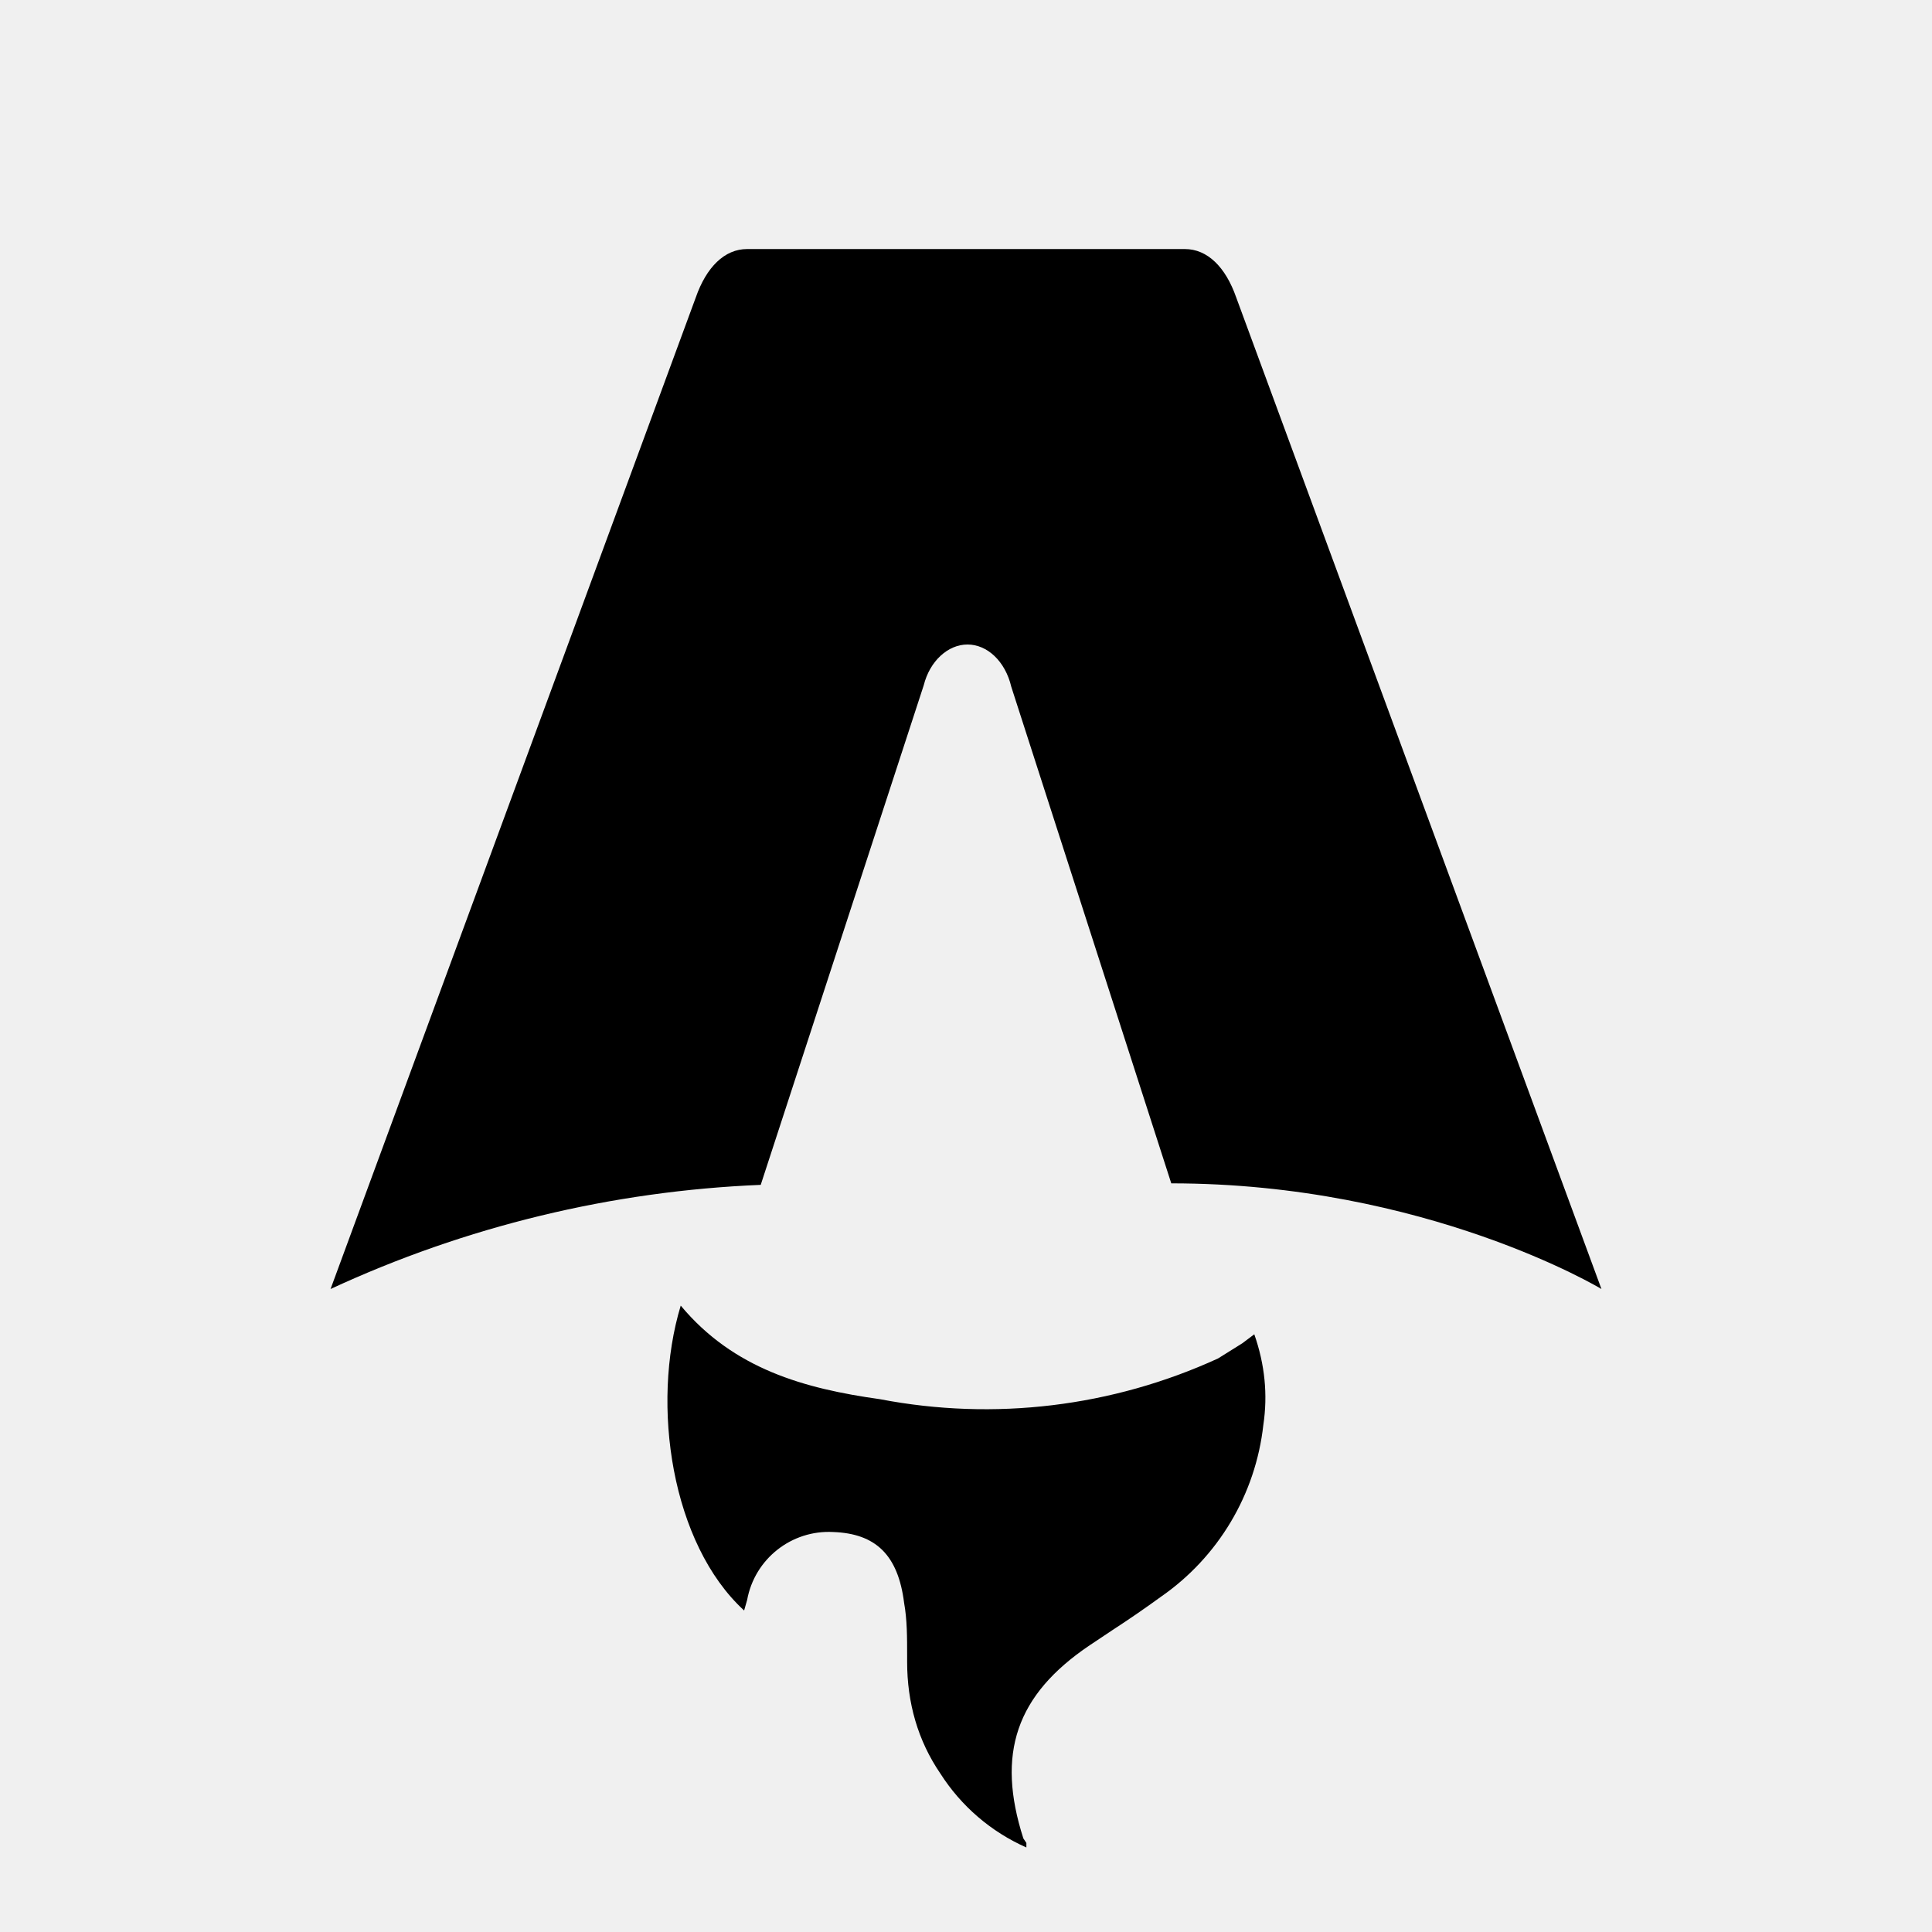
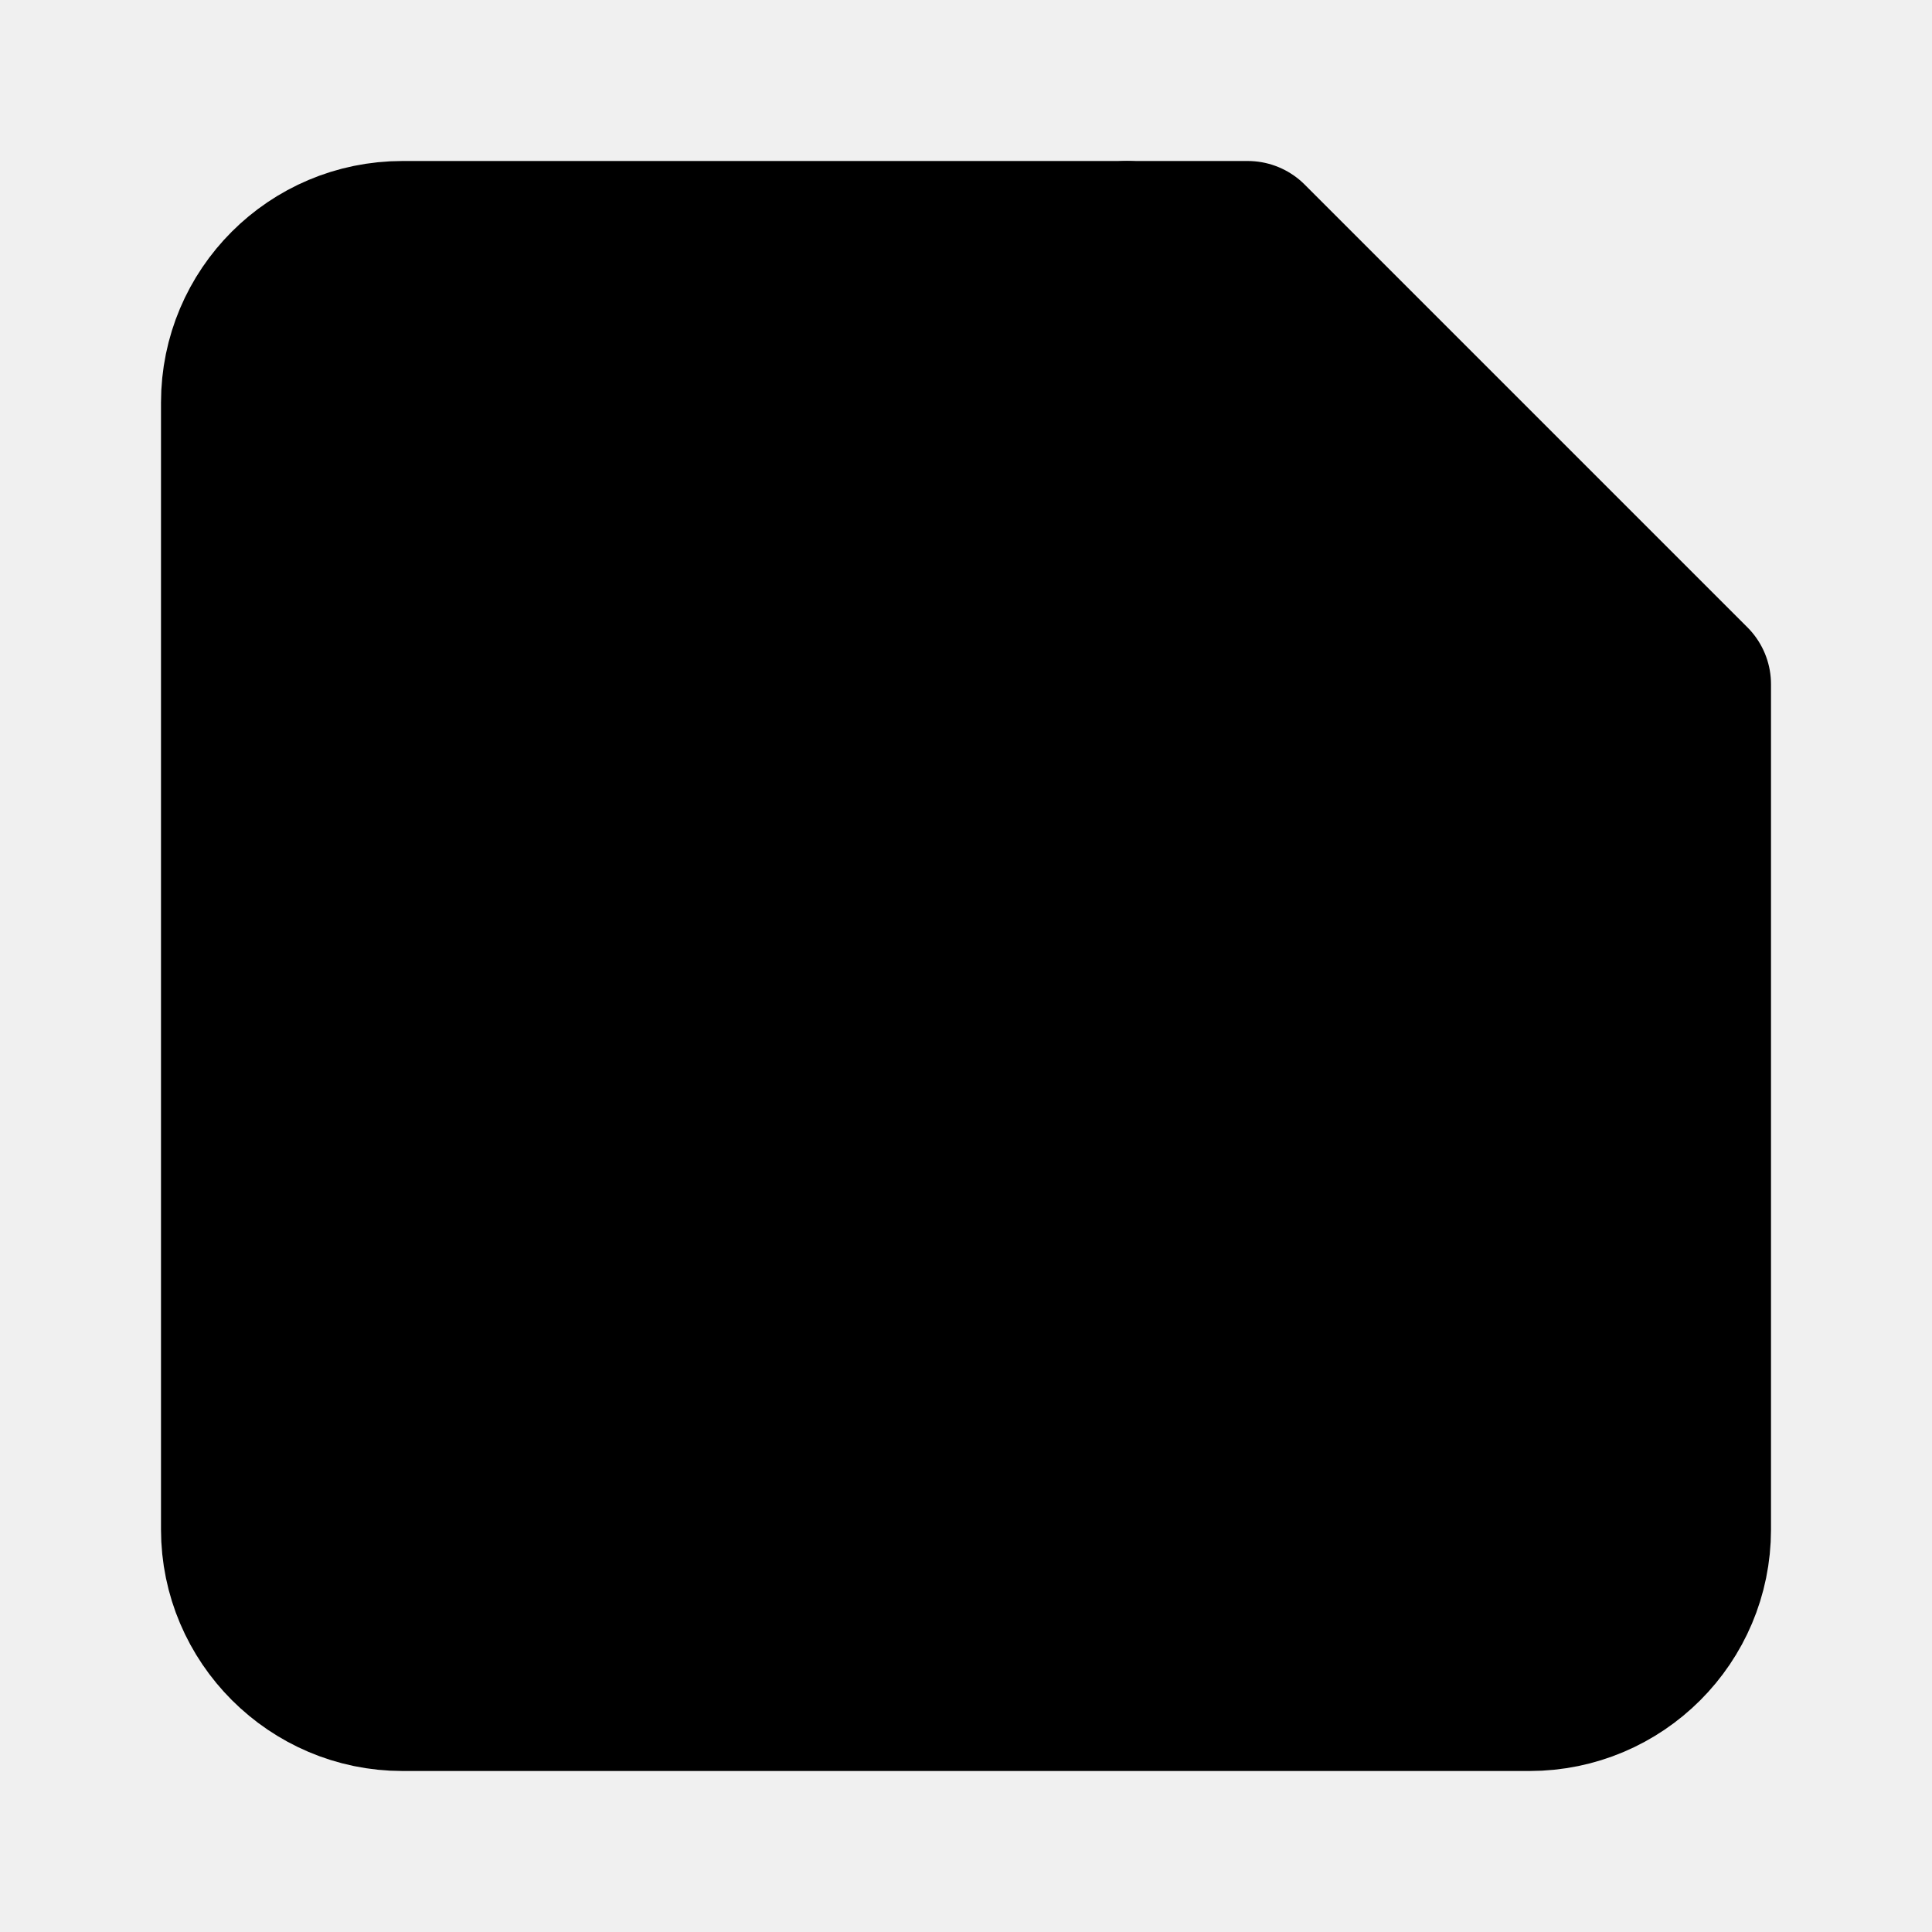
- <svg xmlns="http://www.w3.org/2000/svg" fill="none" viewBox="0 0 128 128">
-   <path d="M50.4 78.5a75.1 75.1 0 0 0-28.5 6.9l24.2-65.7c.7-2 1.9-3.2 3.4-3.2h29c1.5 0 2.7 1.2 3.4 3.2l24.2 65.7s-11.6-7-28.5-7L67 45.5c-.4-1.7-1.6-2.8-2.9-2.8-1.3 0-2.5 1.1-2.9 2.7L50.4 78.5Zm-1.1 28.2Zm-4.2-20.2c-2 6.6-.6 15.8 4.2 20.2a17.5 17.5 0 0 1 .2-.7 5.5 5.5 0 0 1 5.7-4.5c2.8.1 4.3 1.5 4.7 4.7.2 1.1.2 2.3.2 3.5v.4c0 2.7.7 5.2 2.2 7.4a13 13 0 0 0 5.7 4.9v-.3l-.2-.3c-1.8-5.6-.5-9.5 4.4-12.8l1.5-1a73 73 0 0 0 3.2-2.2 16 16 0 0 0 6.8-11.4c.3-2 .1-4-.6-6l-.8.6-1.6 1a37 37 0 0 1-22.4 2.7c-5-.7-9.7-2-13.2-6.2Z" />
+ <svg xmlns="http://www.w3.org/2000/svg" width="24" height="24" viewBox="0 0 24 24" fill="none" stroke="currentColor" stroke-width="2" stroke-linecap="round" stroke-linejoin="round" class="lucide lucide-sticker">
+   <path d="M15.5 3H5a2 2 0 0 0-2 2v14c0 1.1.9 2 2 2h14a2 2 0 0 0 2-2V8.5L15.5 3Z" />
+   <path d="M14 3v4a2 2 0 0 0 2 2h4" />
+   <path d="M8 13h0" />
+   <path d="M16 13h0" />
+   <path d="M10 16s.8 1 2 1c1.3 0 2-1 2-1" />
  <style>
        path { fill: #000; }
        @media (prefers-color-scheme: dark) {
            path { fill: #FFF; }
        }
    </style>
</svg>
